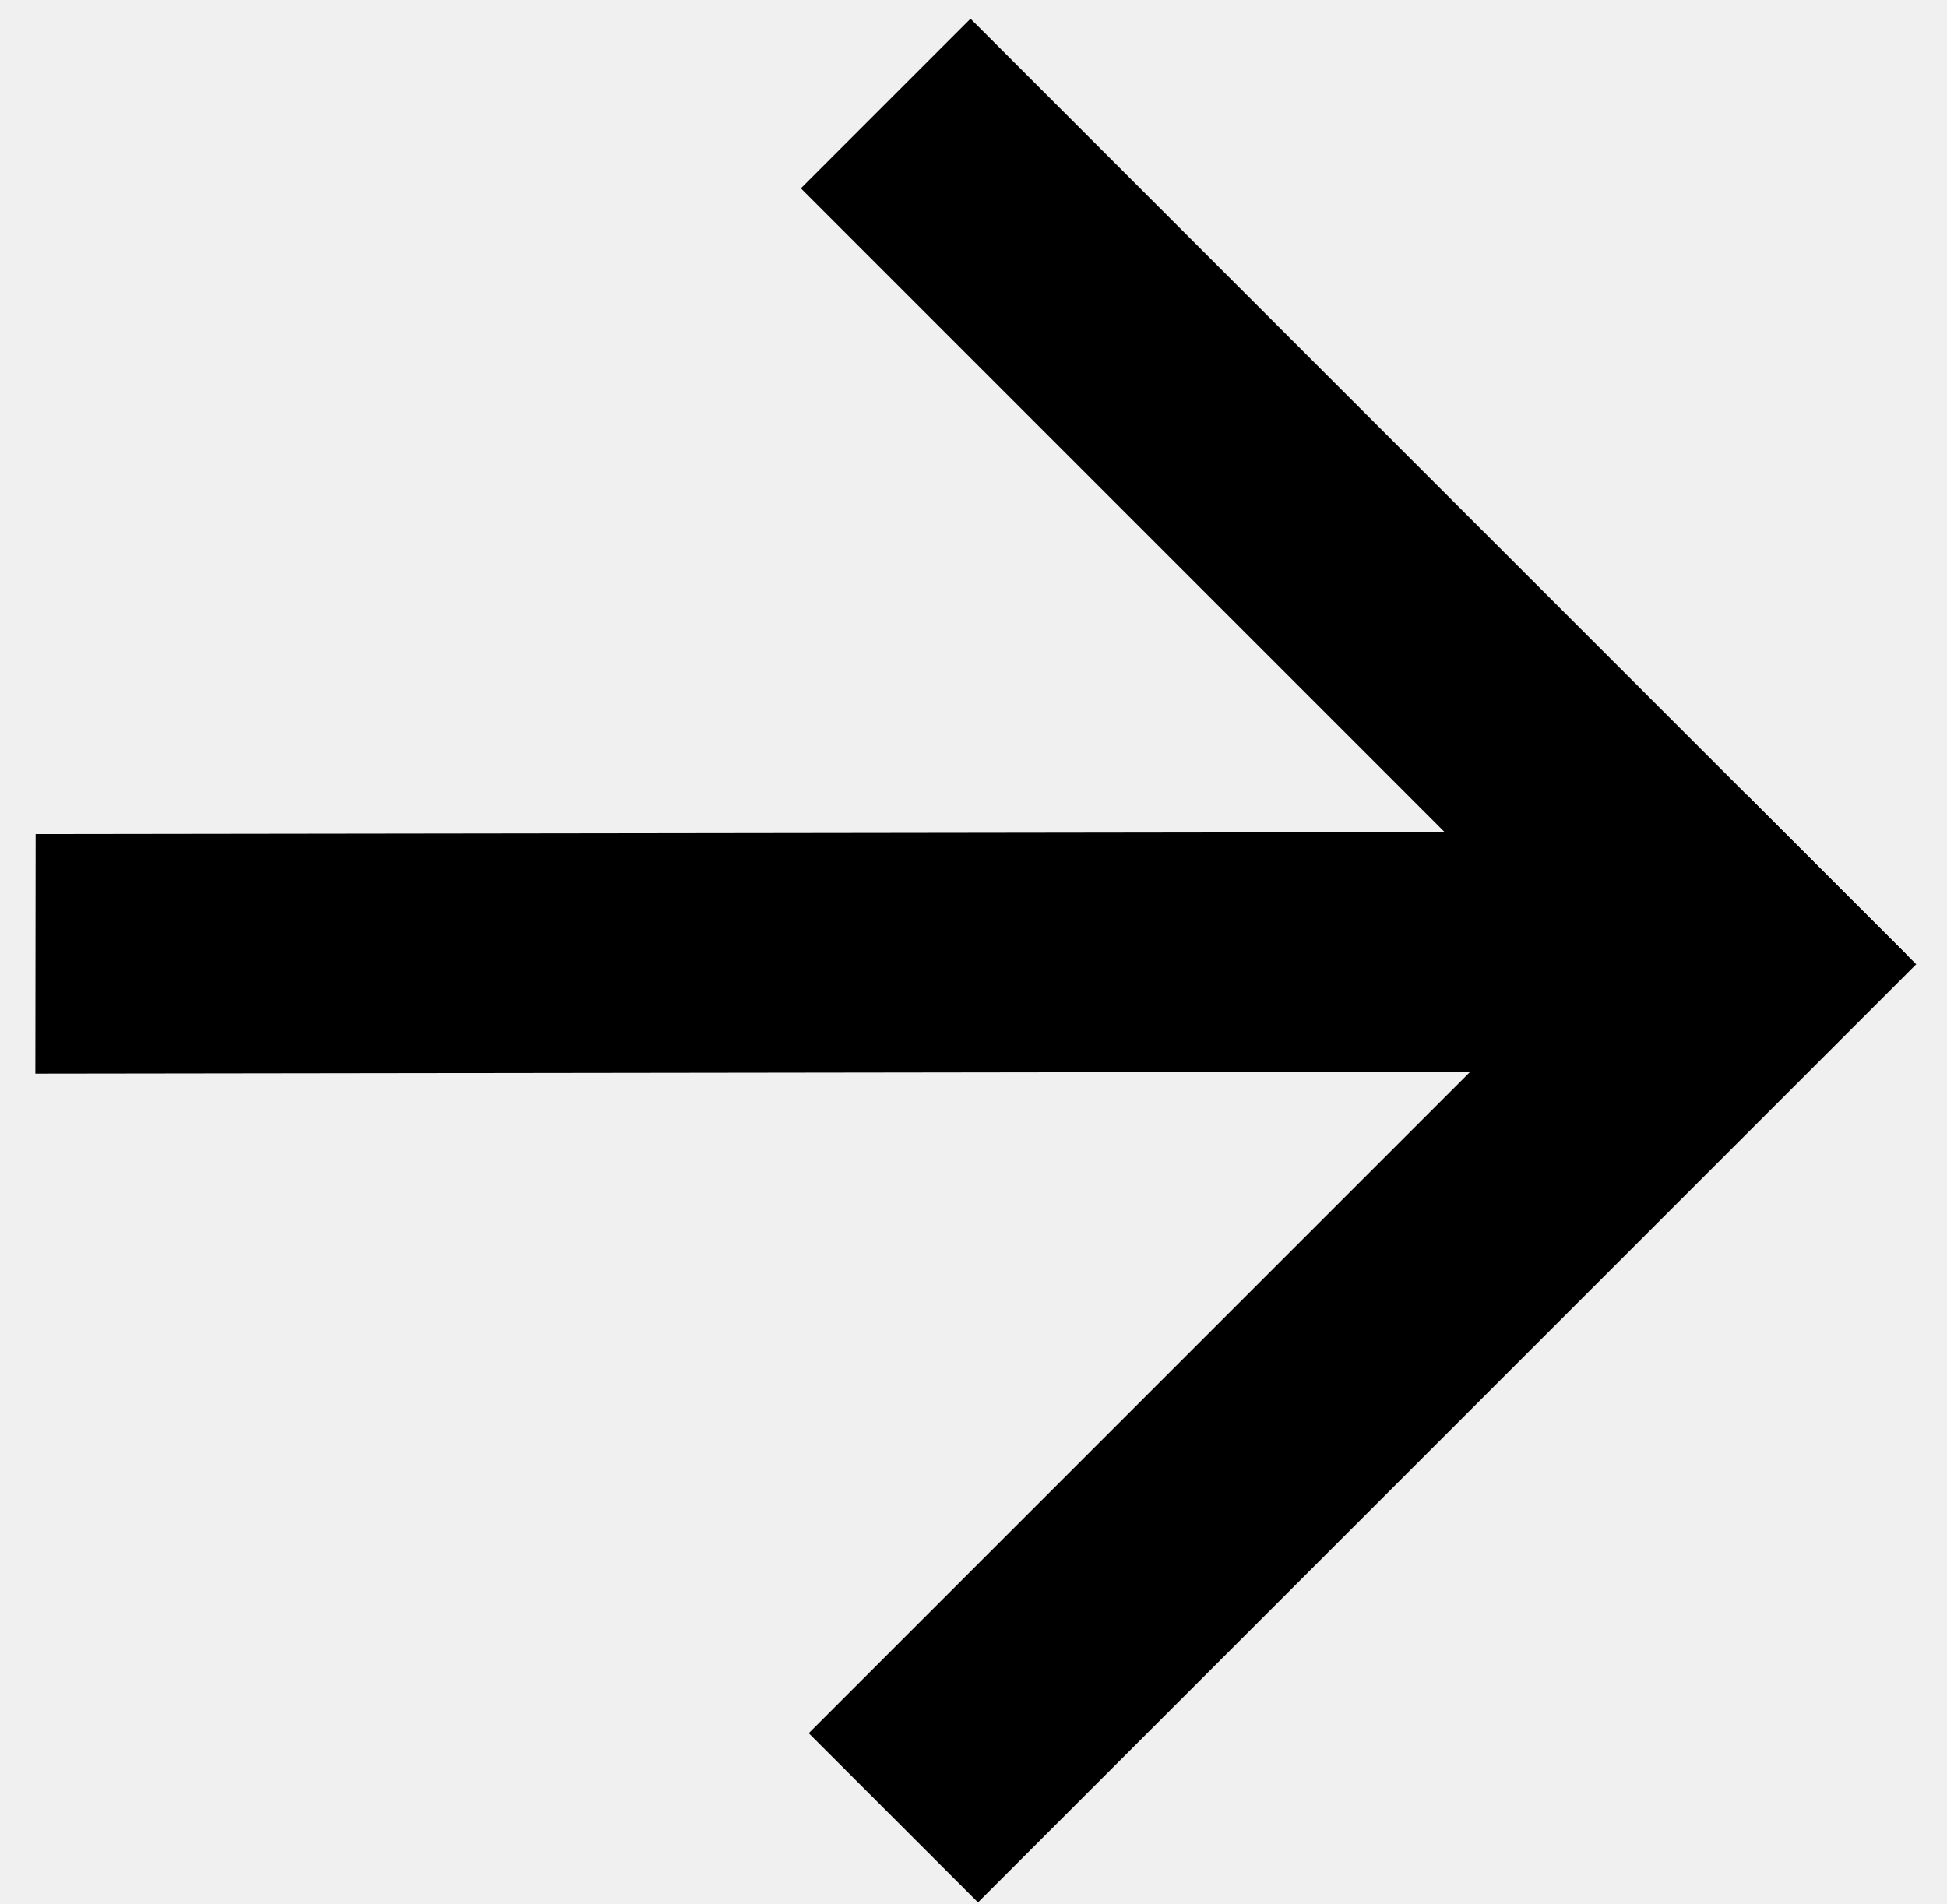
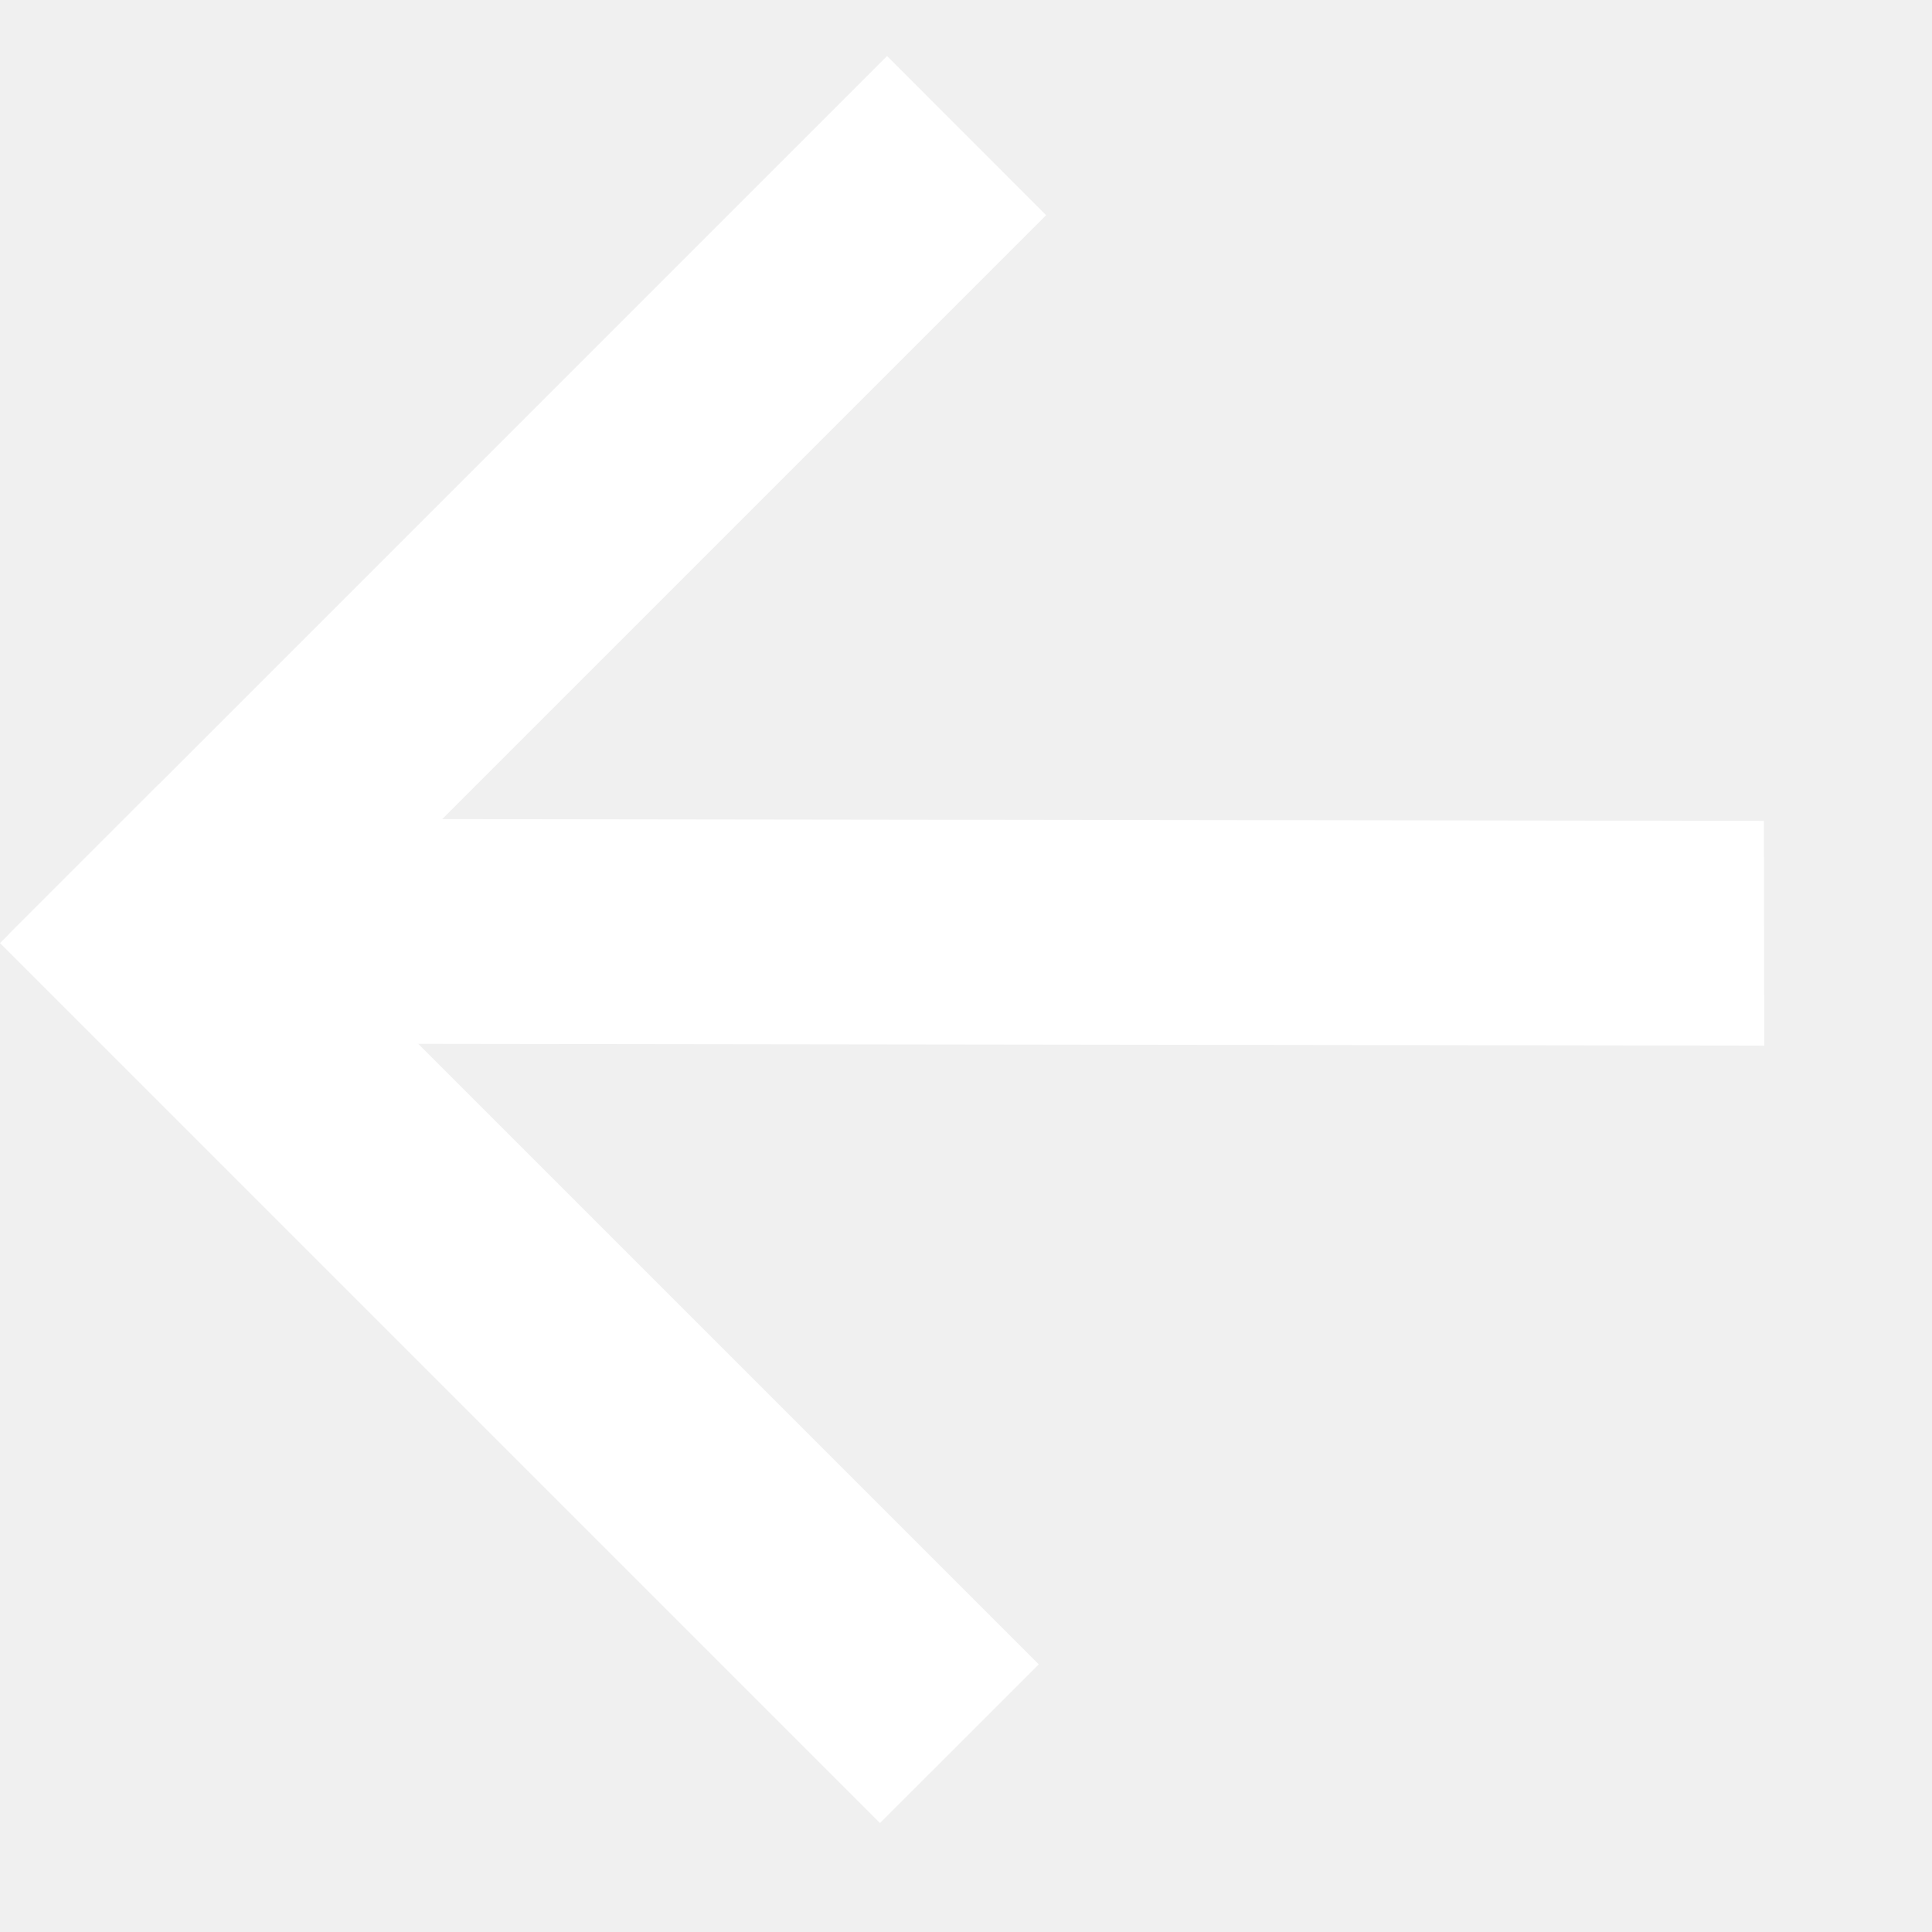
- <svg xmlns="http://www.w3.org/2000/svg" width="45" height="44" viewBox="0 0 45 44" fill="none">
-   <path d="M40.377 18.377L44.288 22.288L22.604 43.973L18.692 40.062L40.377 18.377Z" fill="black" />
-   <path d="M41.224 19.224L41.216 24.763L0.817 24.817L0.824 19.278L41.224 19.224Z" fill="black" />
-   <path d="M44.058 22.058L40.136 25.98L18.51 4.353L22.431 0.432L44.058 22.058Z" fill="black" />
+ <svg xmlns="http://www.w3.org/2000/svg" width="23" height="23" viewBox="0 0 23 23" fill="none">
+   <path d="M1.889 9.337L-0 11.227L10.476 21.703L12.366 19.814L1.889 9.337Z" fill="white" />
+   <path d="M1.48 9.746L1.484 12.422L21.003 12.448L20.999 9.772L1.48 9.746Z" fill="white" />
+   <path d="M0.111 11.116L2.006 13.01L12.454 2.562L10.56 0.667L0.111 11.116Z" fill="white" />
</svg>
